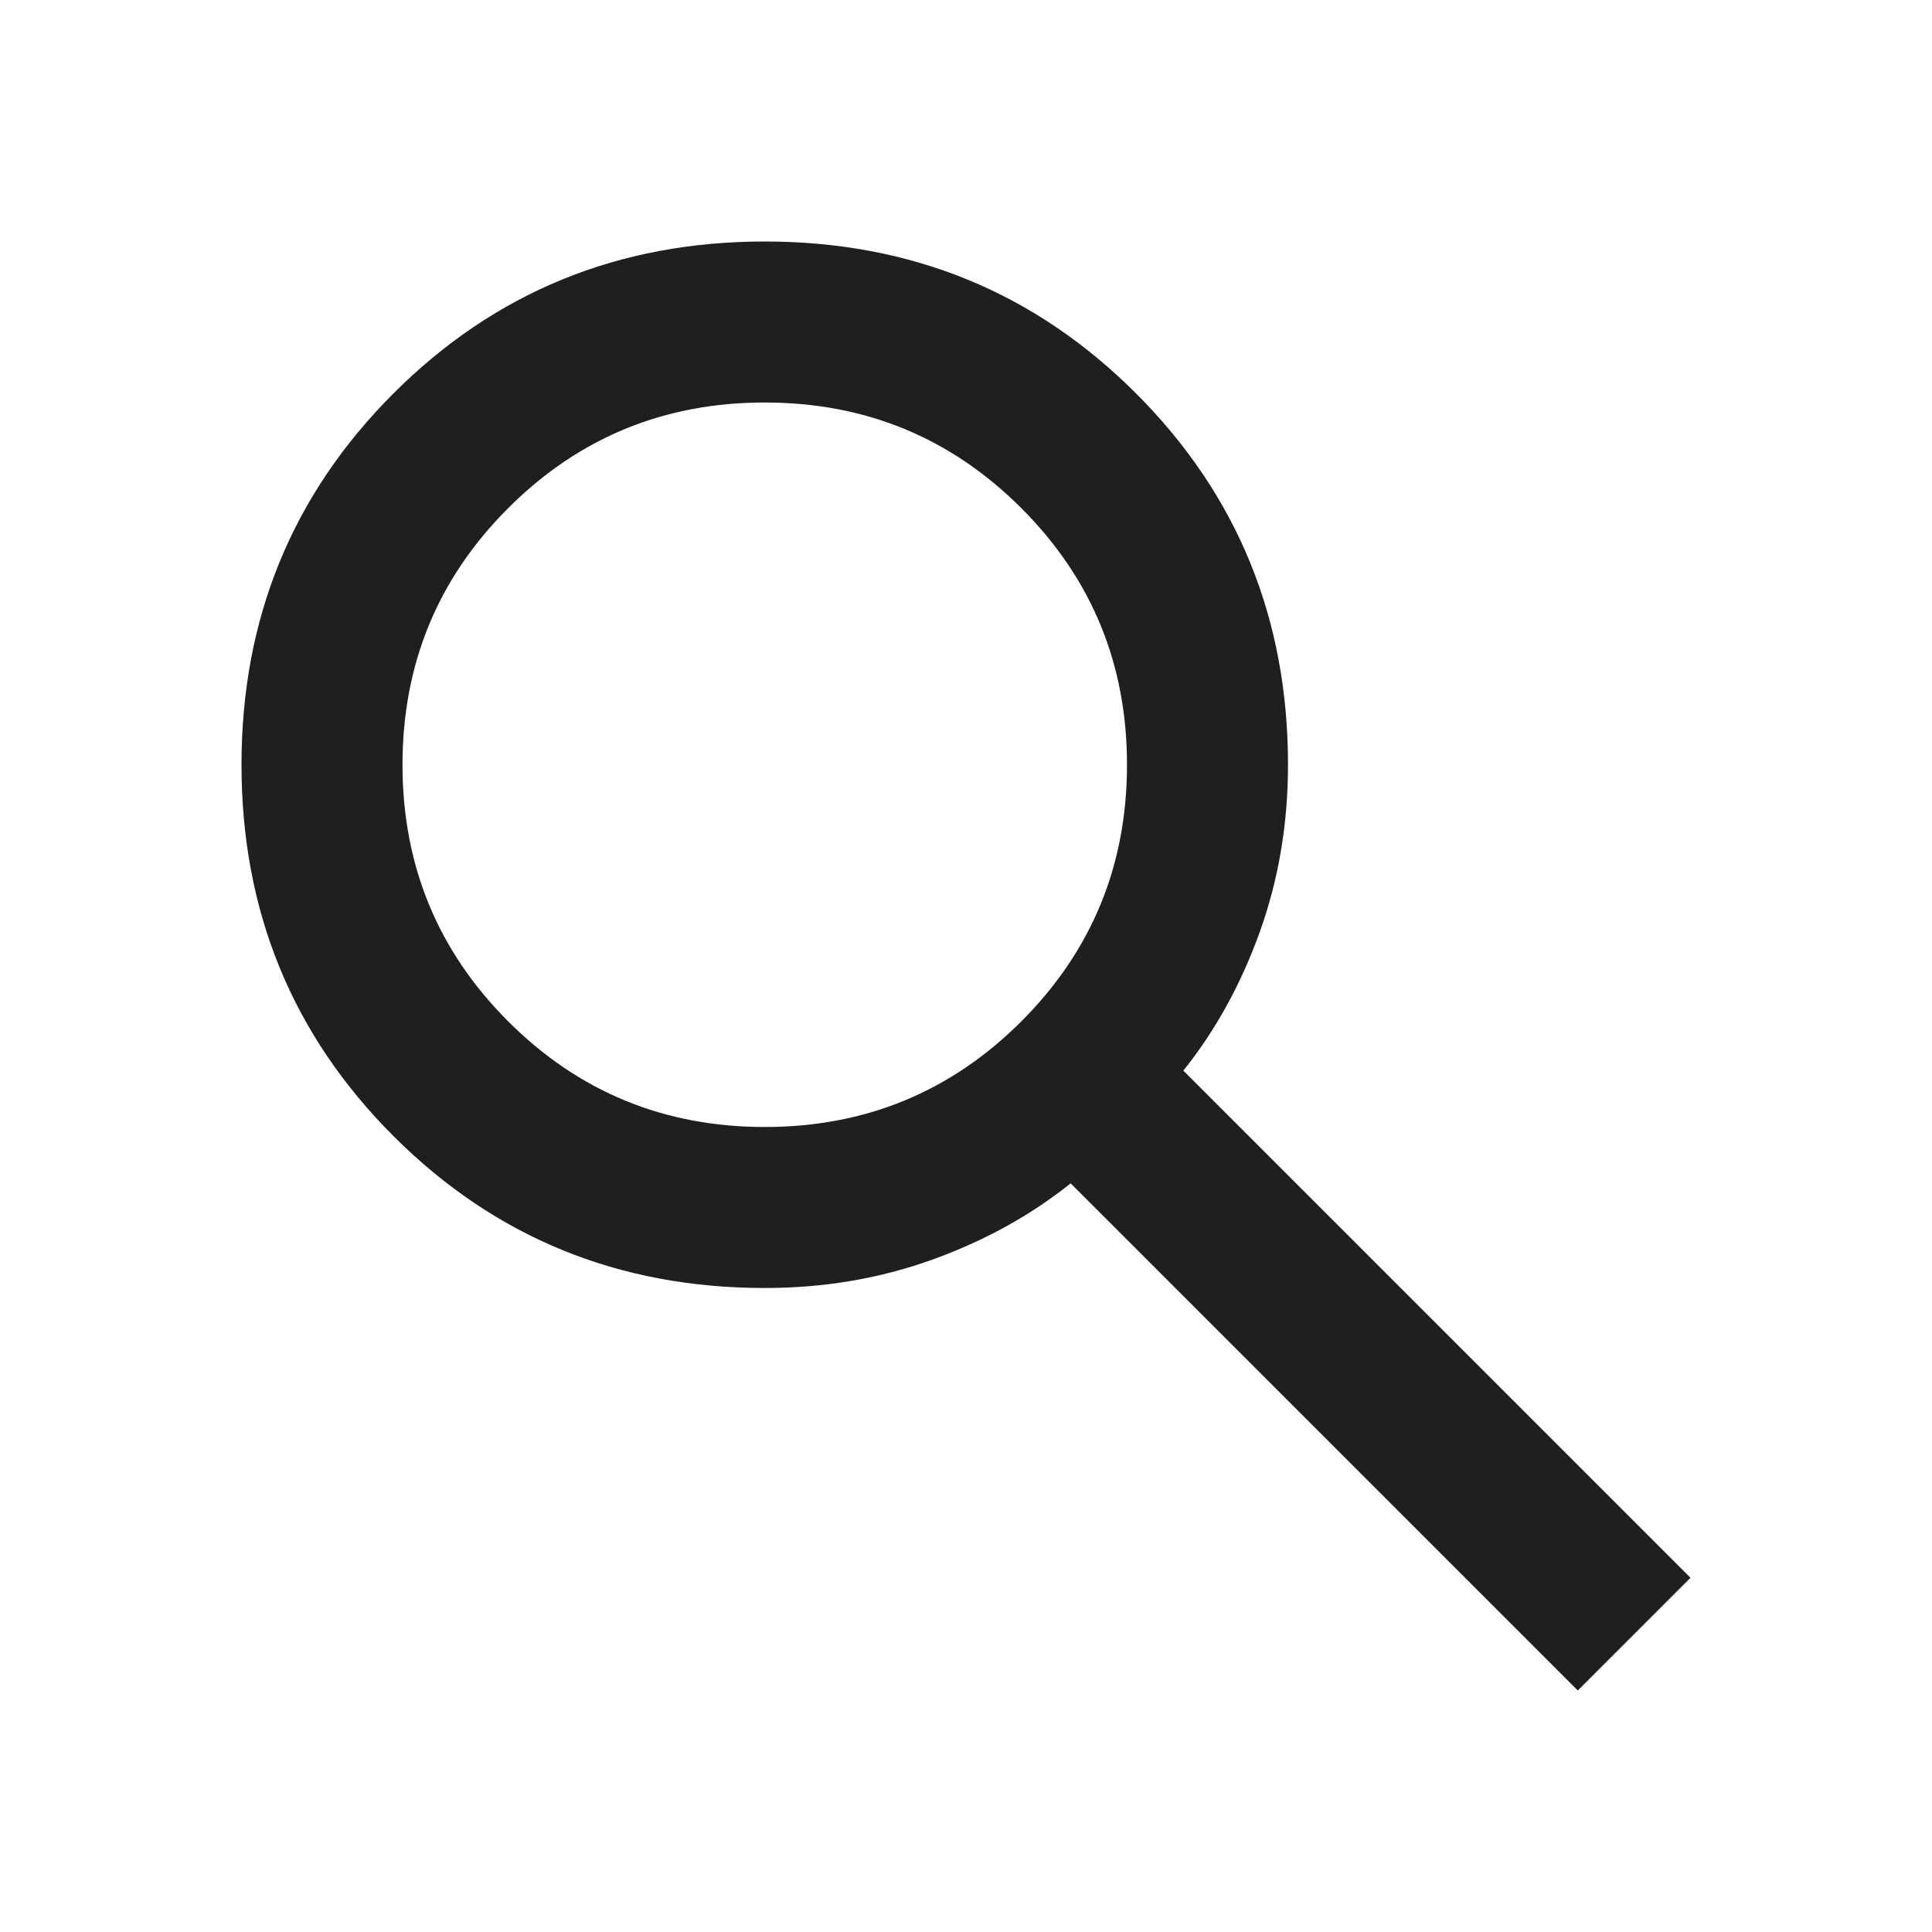
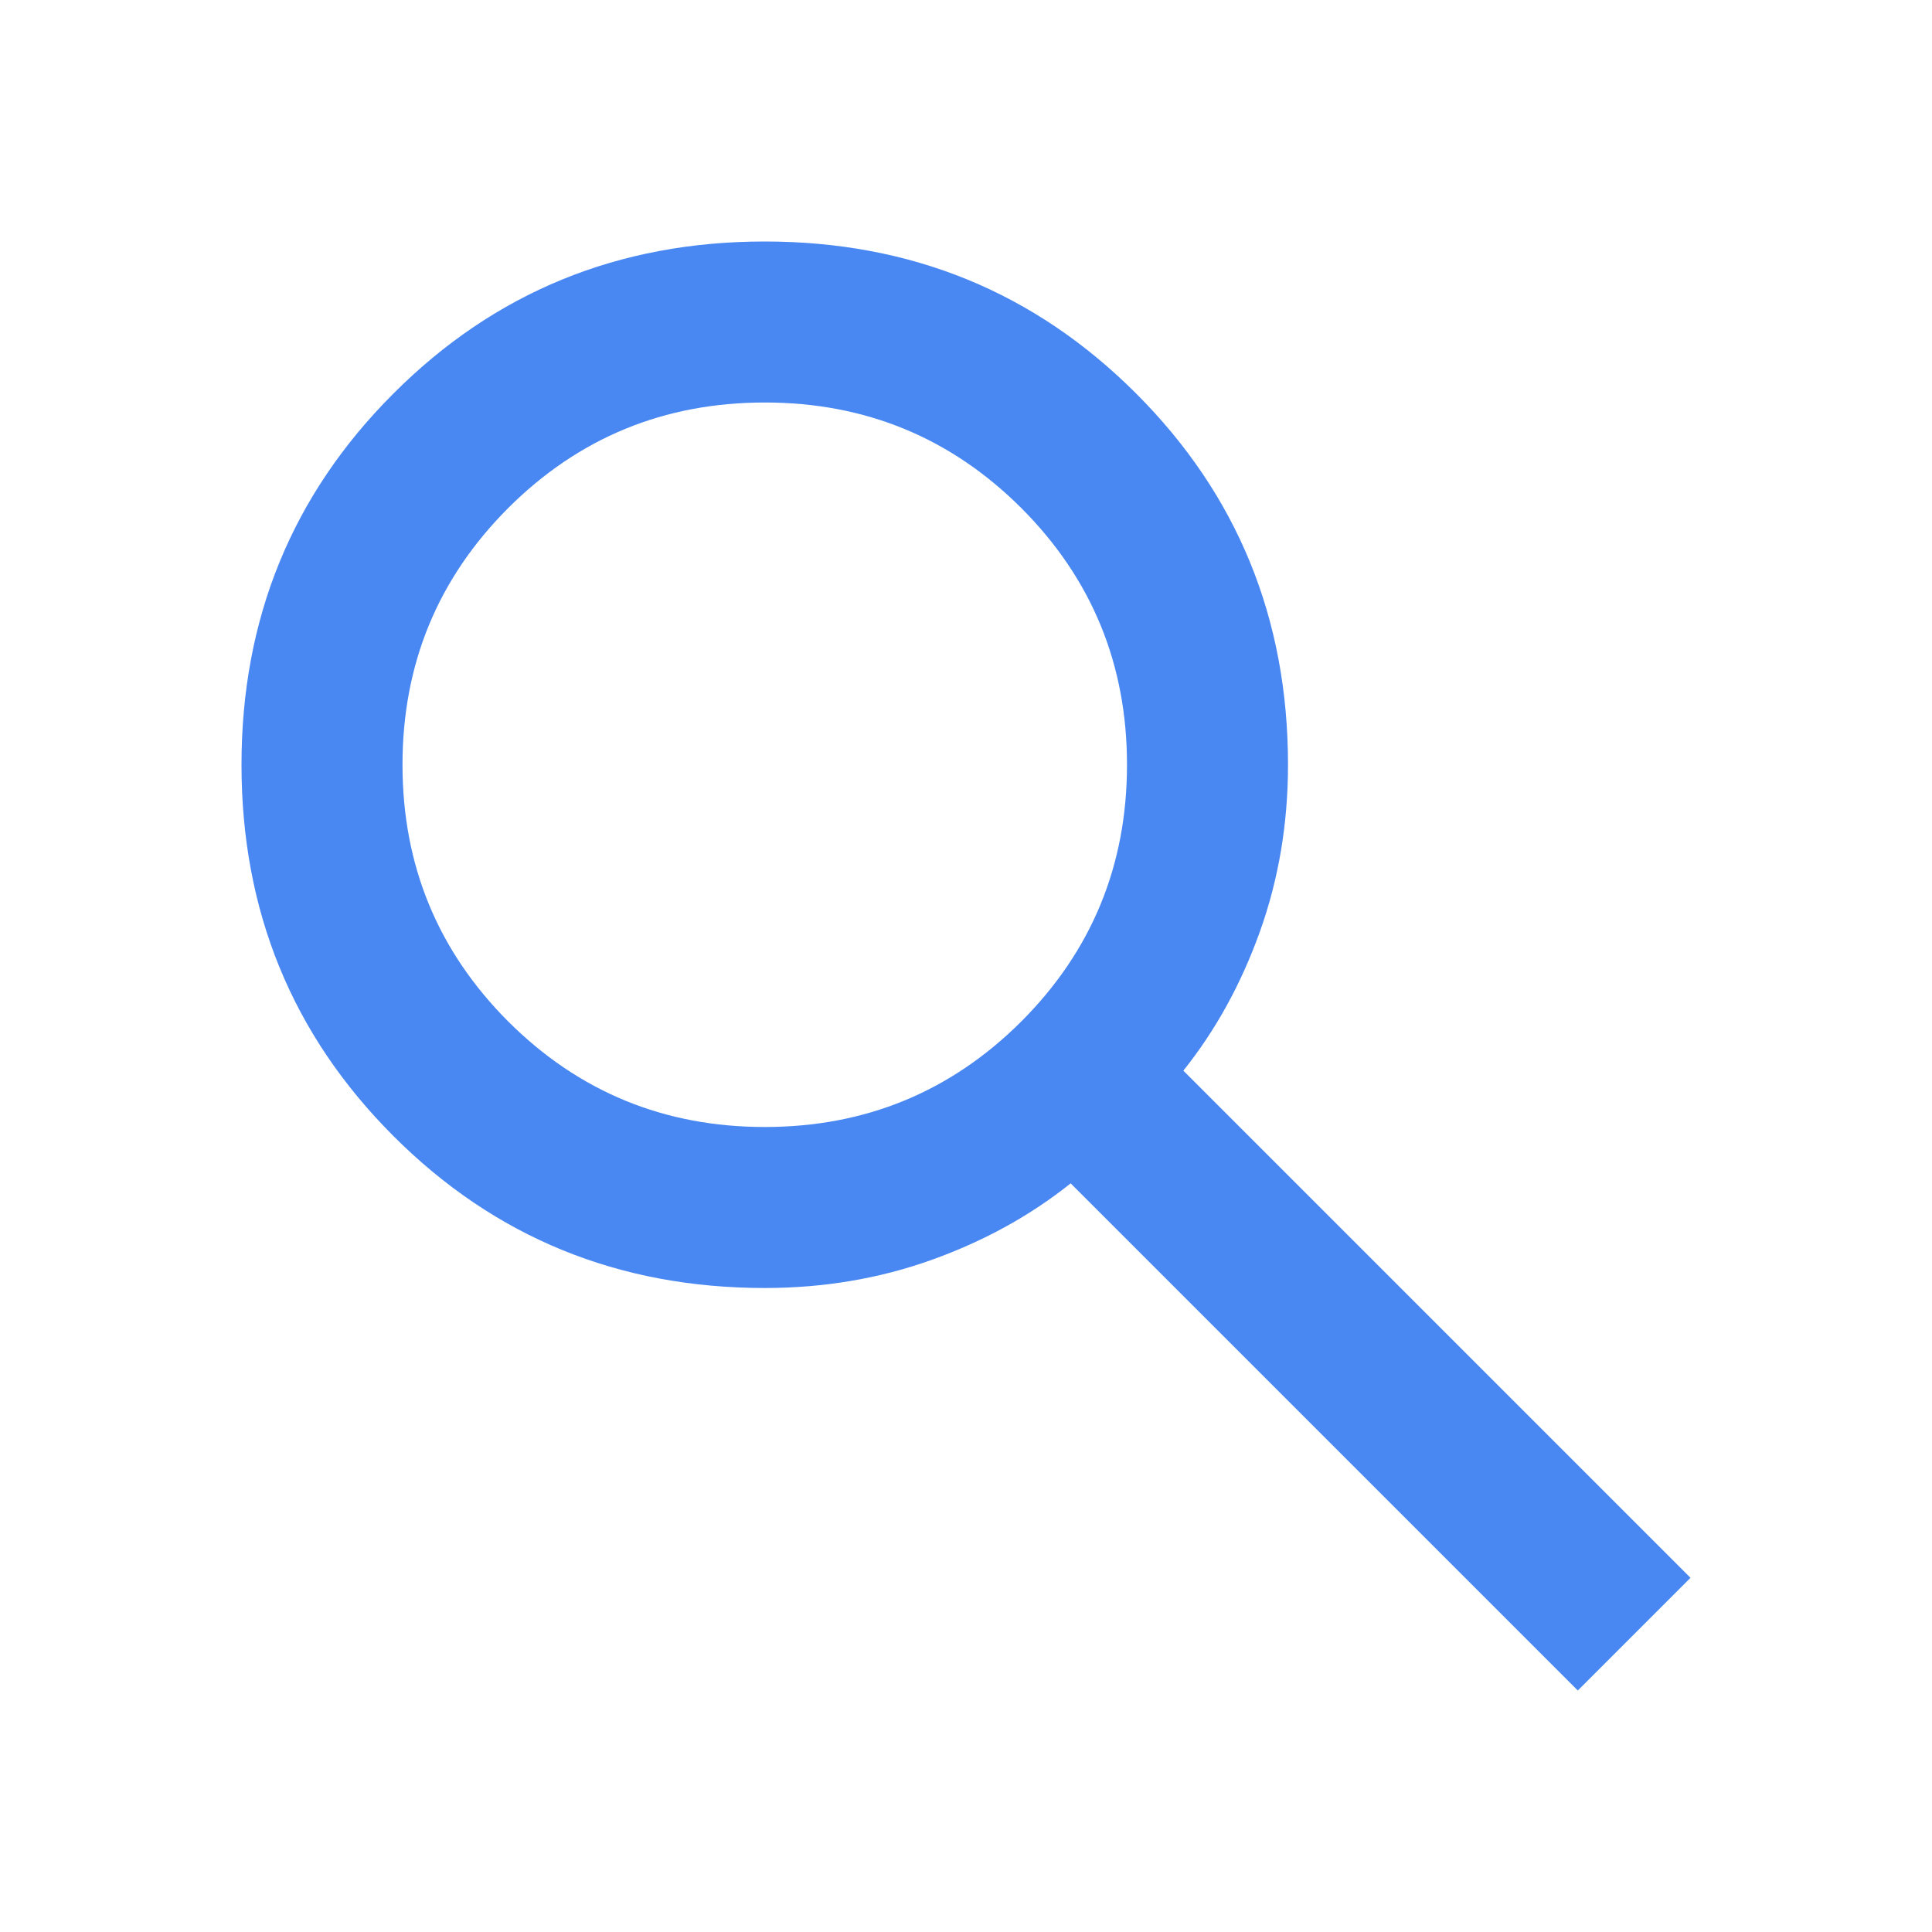
- <svg xmlns="http://www.w3.org/2000/svg" height="24px" viewBox="0 -960 960 960" width="24px" fill="#1f1f1f">
-   <path d="M784-120 532-372q-30 24-69 38t-83 14q-109 0-184.5-75.5T120-580q0-109 75.5-184.5T380-840q109 0 184.5 75.5T640-580q0 44-14 83t-38 69l252 252-56 56ZM380-400q75 0 127.5-52.5T560-580q0-75-52.5-127.5T380-760q-75 0-127.5 52.5T200-580q0 75 52.5 127.5T380-400Z" />
+ <svg xmlns="http://www.w3.org/2000/svg" width="24" height="24" viewBox="0 0 24 24" fill="none">
+   <path d="M19.6 21L13.3 14.7C12.8 15.1 12.225 15.417 11.575 15.65C10.925 15.883 10.233 16 9.5 16C7.683 16 6.146 15.371 4.888 14.113C3.629 12.854 3 11.317 3 9.5C3 7.683 3.629 6.146 4.888 4.888C6.146 3.629 7.683 3 9.5 3C11.317 3 12.854 3.629 14.113 4.888C15.371 6.146 16 7.683 16 9.5C16 10.233 15.883 10.925 15.65 11.575C15.417 12.225 15.1 12.8 14.7 13.3L21 19.6L19.6 21ZM9.5 14C10.75 14 11.812 13.562 12.688 12.688C13.562 11.812 14 10.75 14 9.5C14 8.25 13.562 7.188 12.688 6.312C11.812 5.438 10.75 5 9.5 5C8.25 5 7.188 5.438 6.312 6.312C5.438 7.188 5 8.25 5 9.5C5 10.75 5.438 11.812 6.312 12.688C7.188 13.562 8.25 14 9.5 14Z" fill="#4988F2" />
</svg>
